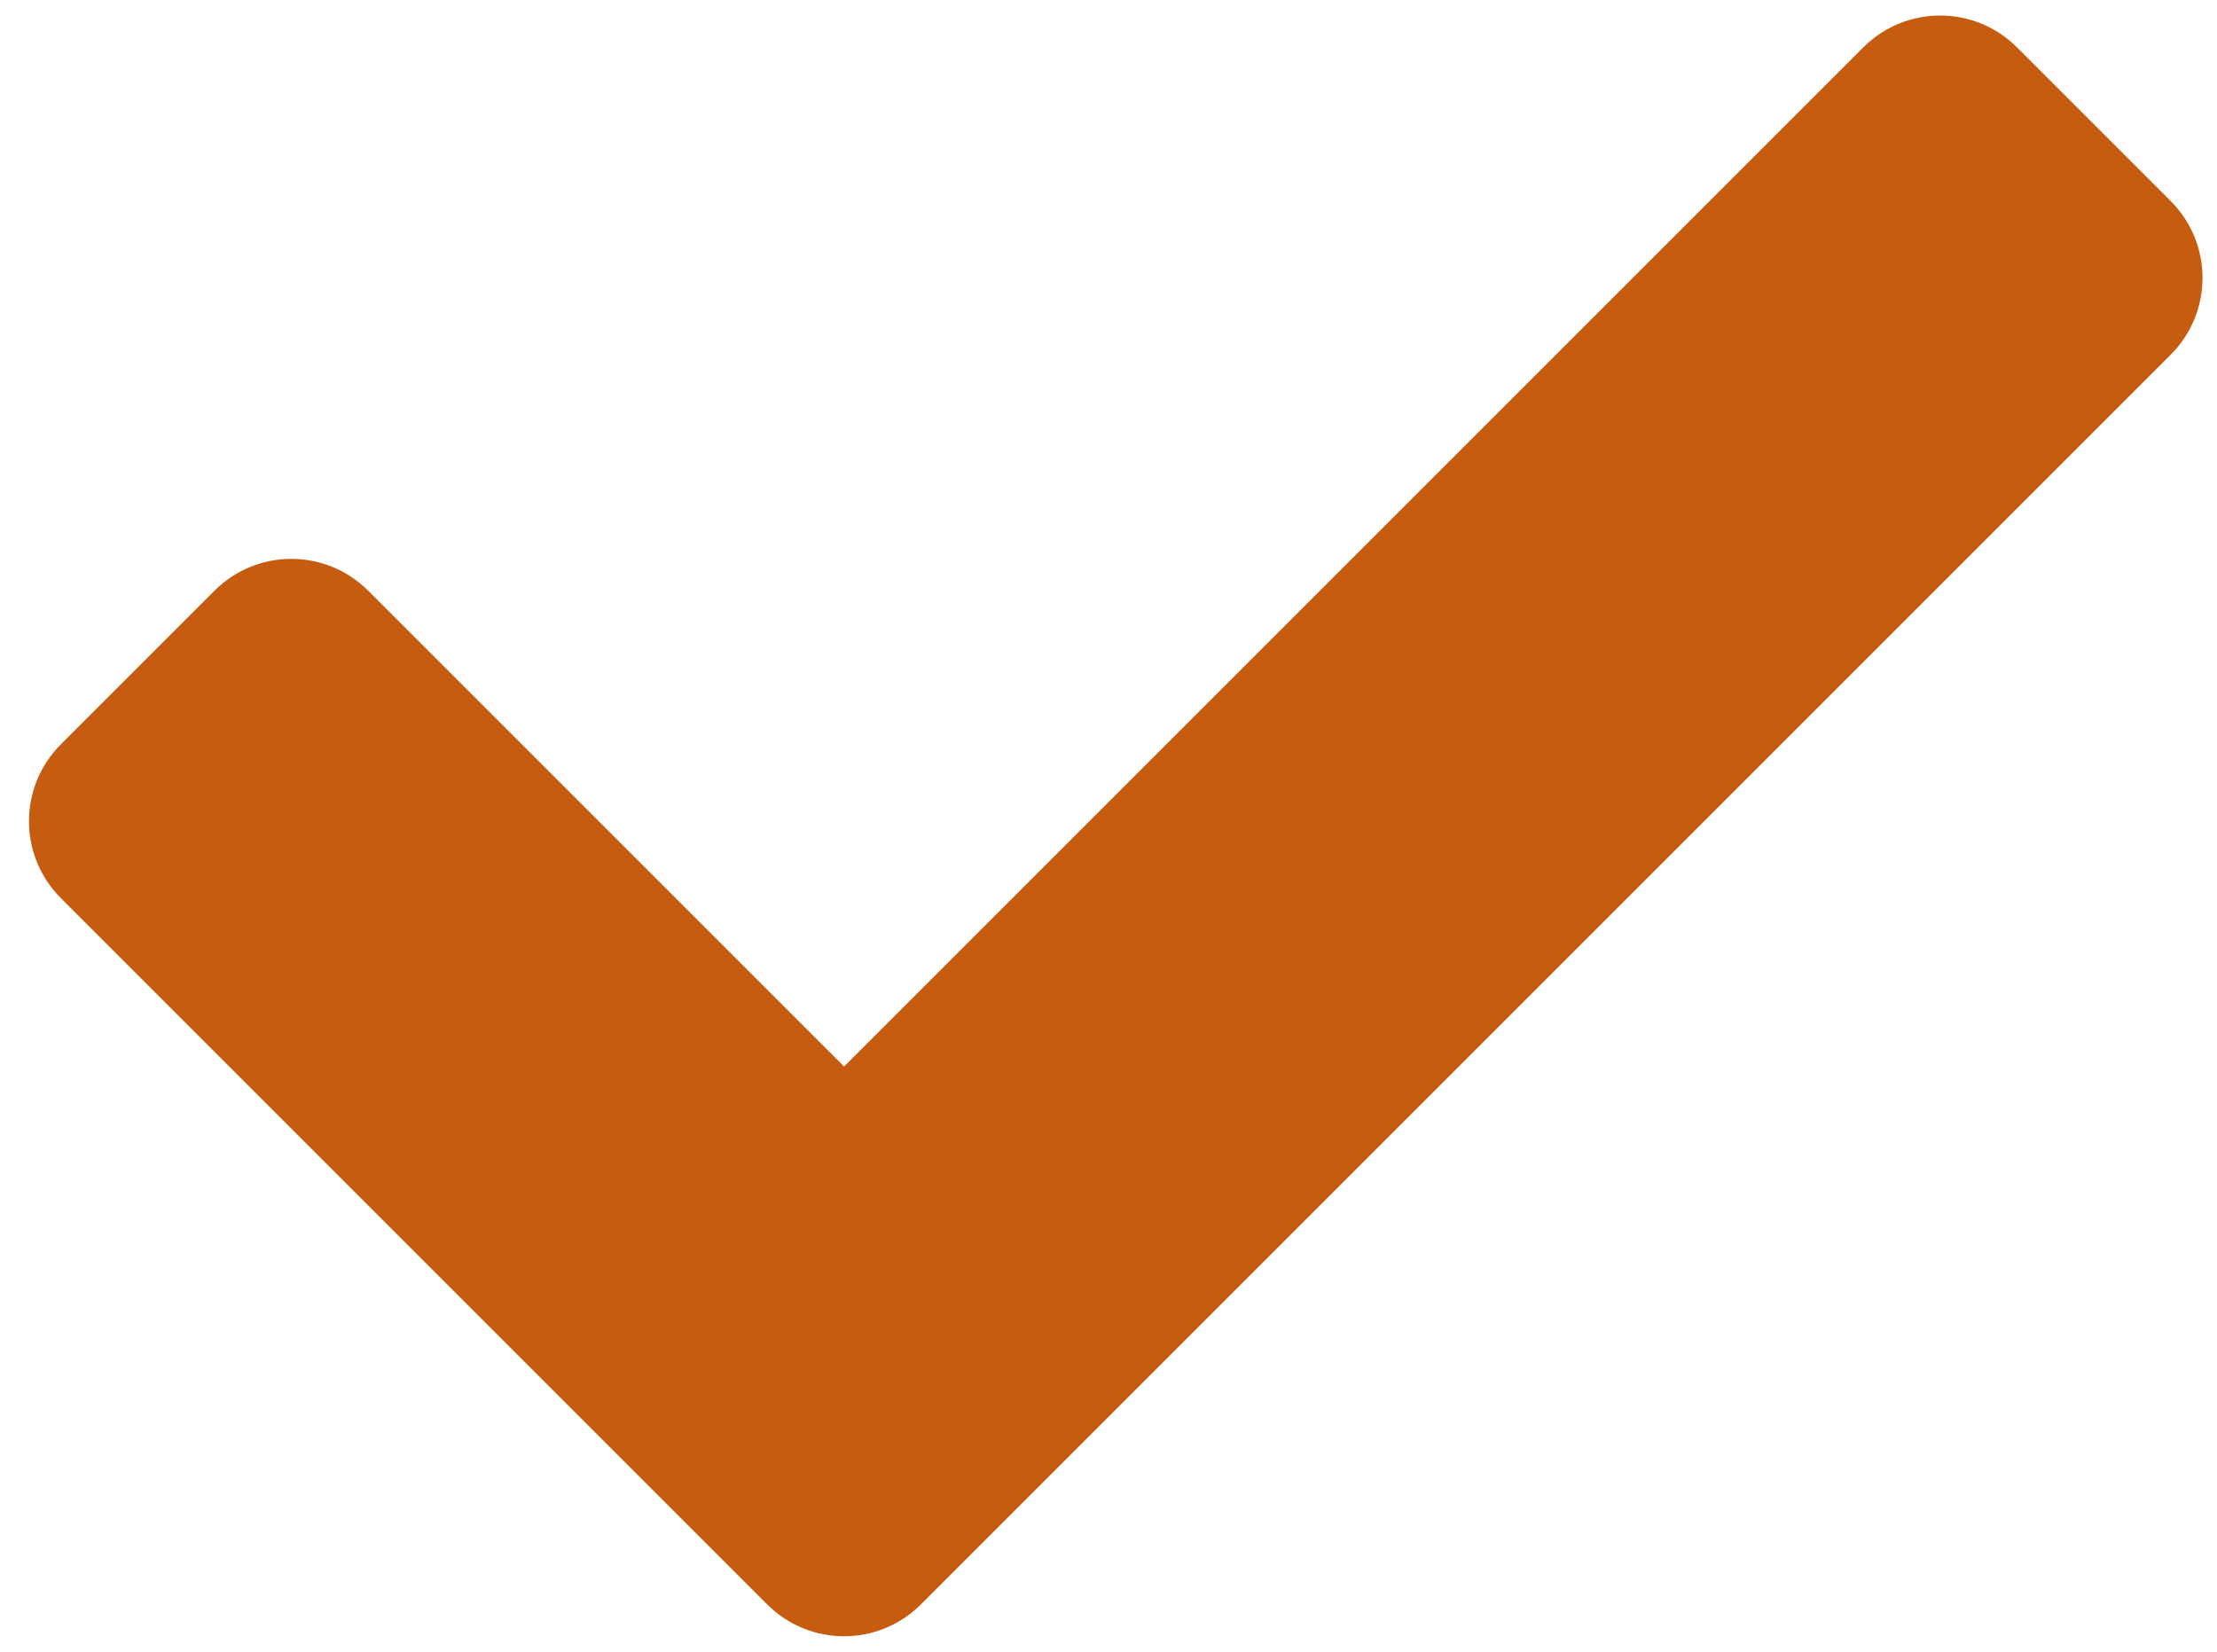
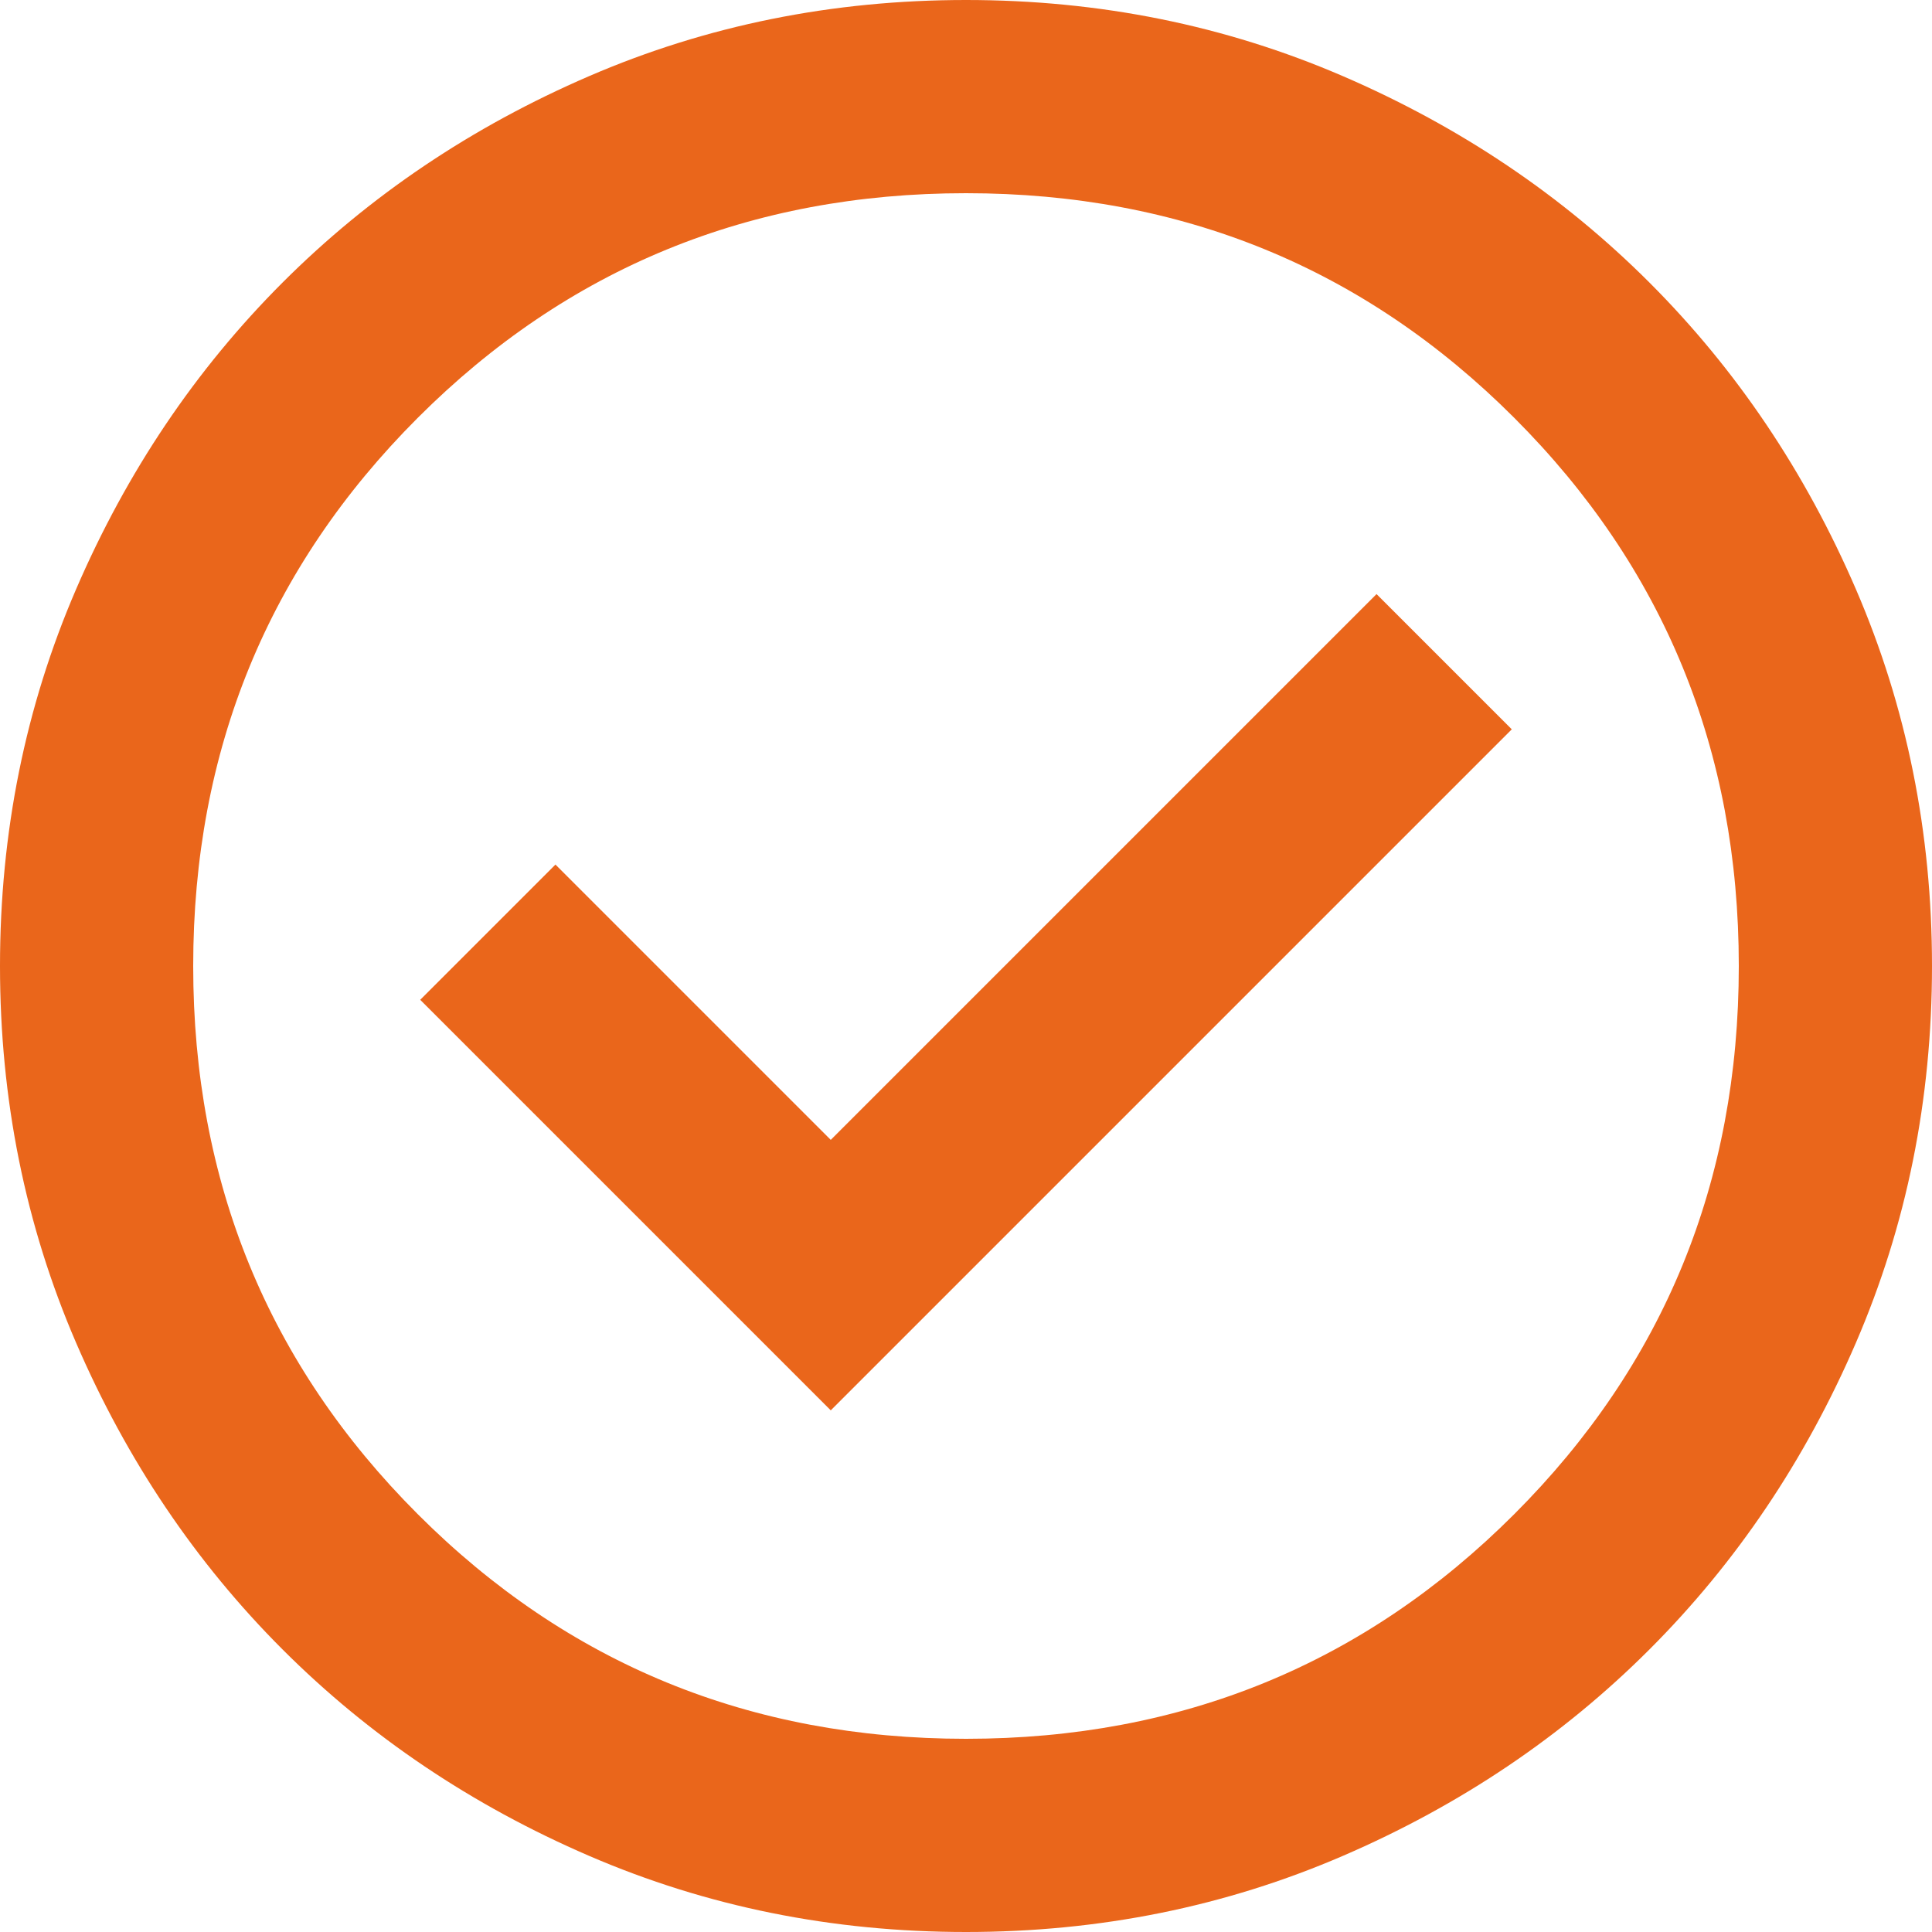
- <svg xmlns="http://www.w3.org/2000/svg" width="51" height="38" viewBox="0 0 51 38" fill="none">
-   <path d="M17.649 36.911L1.399 20.661C0.423 19.684 0.423 18.102 1.399 17.125L4.934 13.59C5.911 12.613 7.494 12.613 8.47 13.59L19.417 24.536L42.863 1.09C43.84 0.113 45.423 0.113 46.399 1.09L49.934 4.625C50.911 5.601 50.911 7.184 49.934 8.161L21.184 36.911C20.208 37.887 18.625 37.887 17.649 36.911Z" fill="#C55C10" />
+ <svg xmlns="http://www.w3.org/2000/svg" width="32" height="32" viewBox="0 0 32 32" fill="none">
+   <path d="M13.76 23.36L25.04 12.08L22.8 9.84L13.76 18.88L9.2 14.32L6.96 16.56L13.76 23.36ZM16 32C13.787 32 11.707 31.58 9.76 30.74C7.813 29.9 6.12 28.76 4.68 27.32C3.24 25.88 2.1 24.187 1.26 22.24C0.42 20.293 0 18.213 0 16C0 13.787 0.42 11.707 1.26 9.76C2.1 7.813 3.24 6.12 4.68 4.68C6.12 3.24 7.813 2.1 9.76 1.26C11.707 0.42 13.787 0 16 0C18.213 0 20.293 0.42 22.24 1.26C24.187 2.1 25.88 3.24 27.32 4.68C28.76 6.12 29.9 7.813 30.74 9.76C31.58 11.707 32 13.787 32 16C32 18.213 31.58 20.293 30.74 22.24C29.9 24.187 28.76 25.88 27.32 27.32C25.88 28.76 24.187 29.9 22.24 30.74C20.293 31.58 18.213 32 16 32ZM16 28.8C19.573 28.8 22.6 27.56 25.08 25.08C27.56 22.6 28.8 19.573 28.8 16C28.8 12.427 27.56 9.4 25.08 6.92C22.6 4.44 19.573 3.2 16 3.2C12.427 3.2 9.4 4.44 6.92 6.92C4.44 9.4 3.2 12.427 3.2 16C3.2 19.573 4.44 22.6 6.92 25.08C9.4 27.56 12.427 28.8 16 28.8Z" fill="#EA661B" />
</svg>
